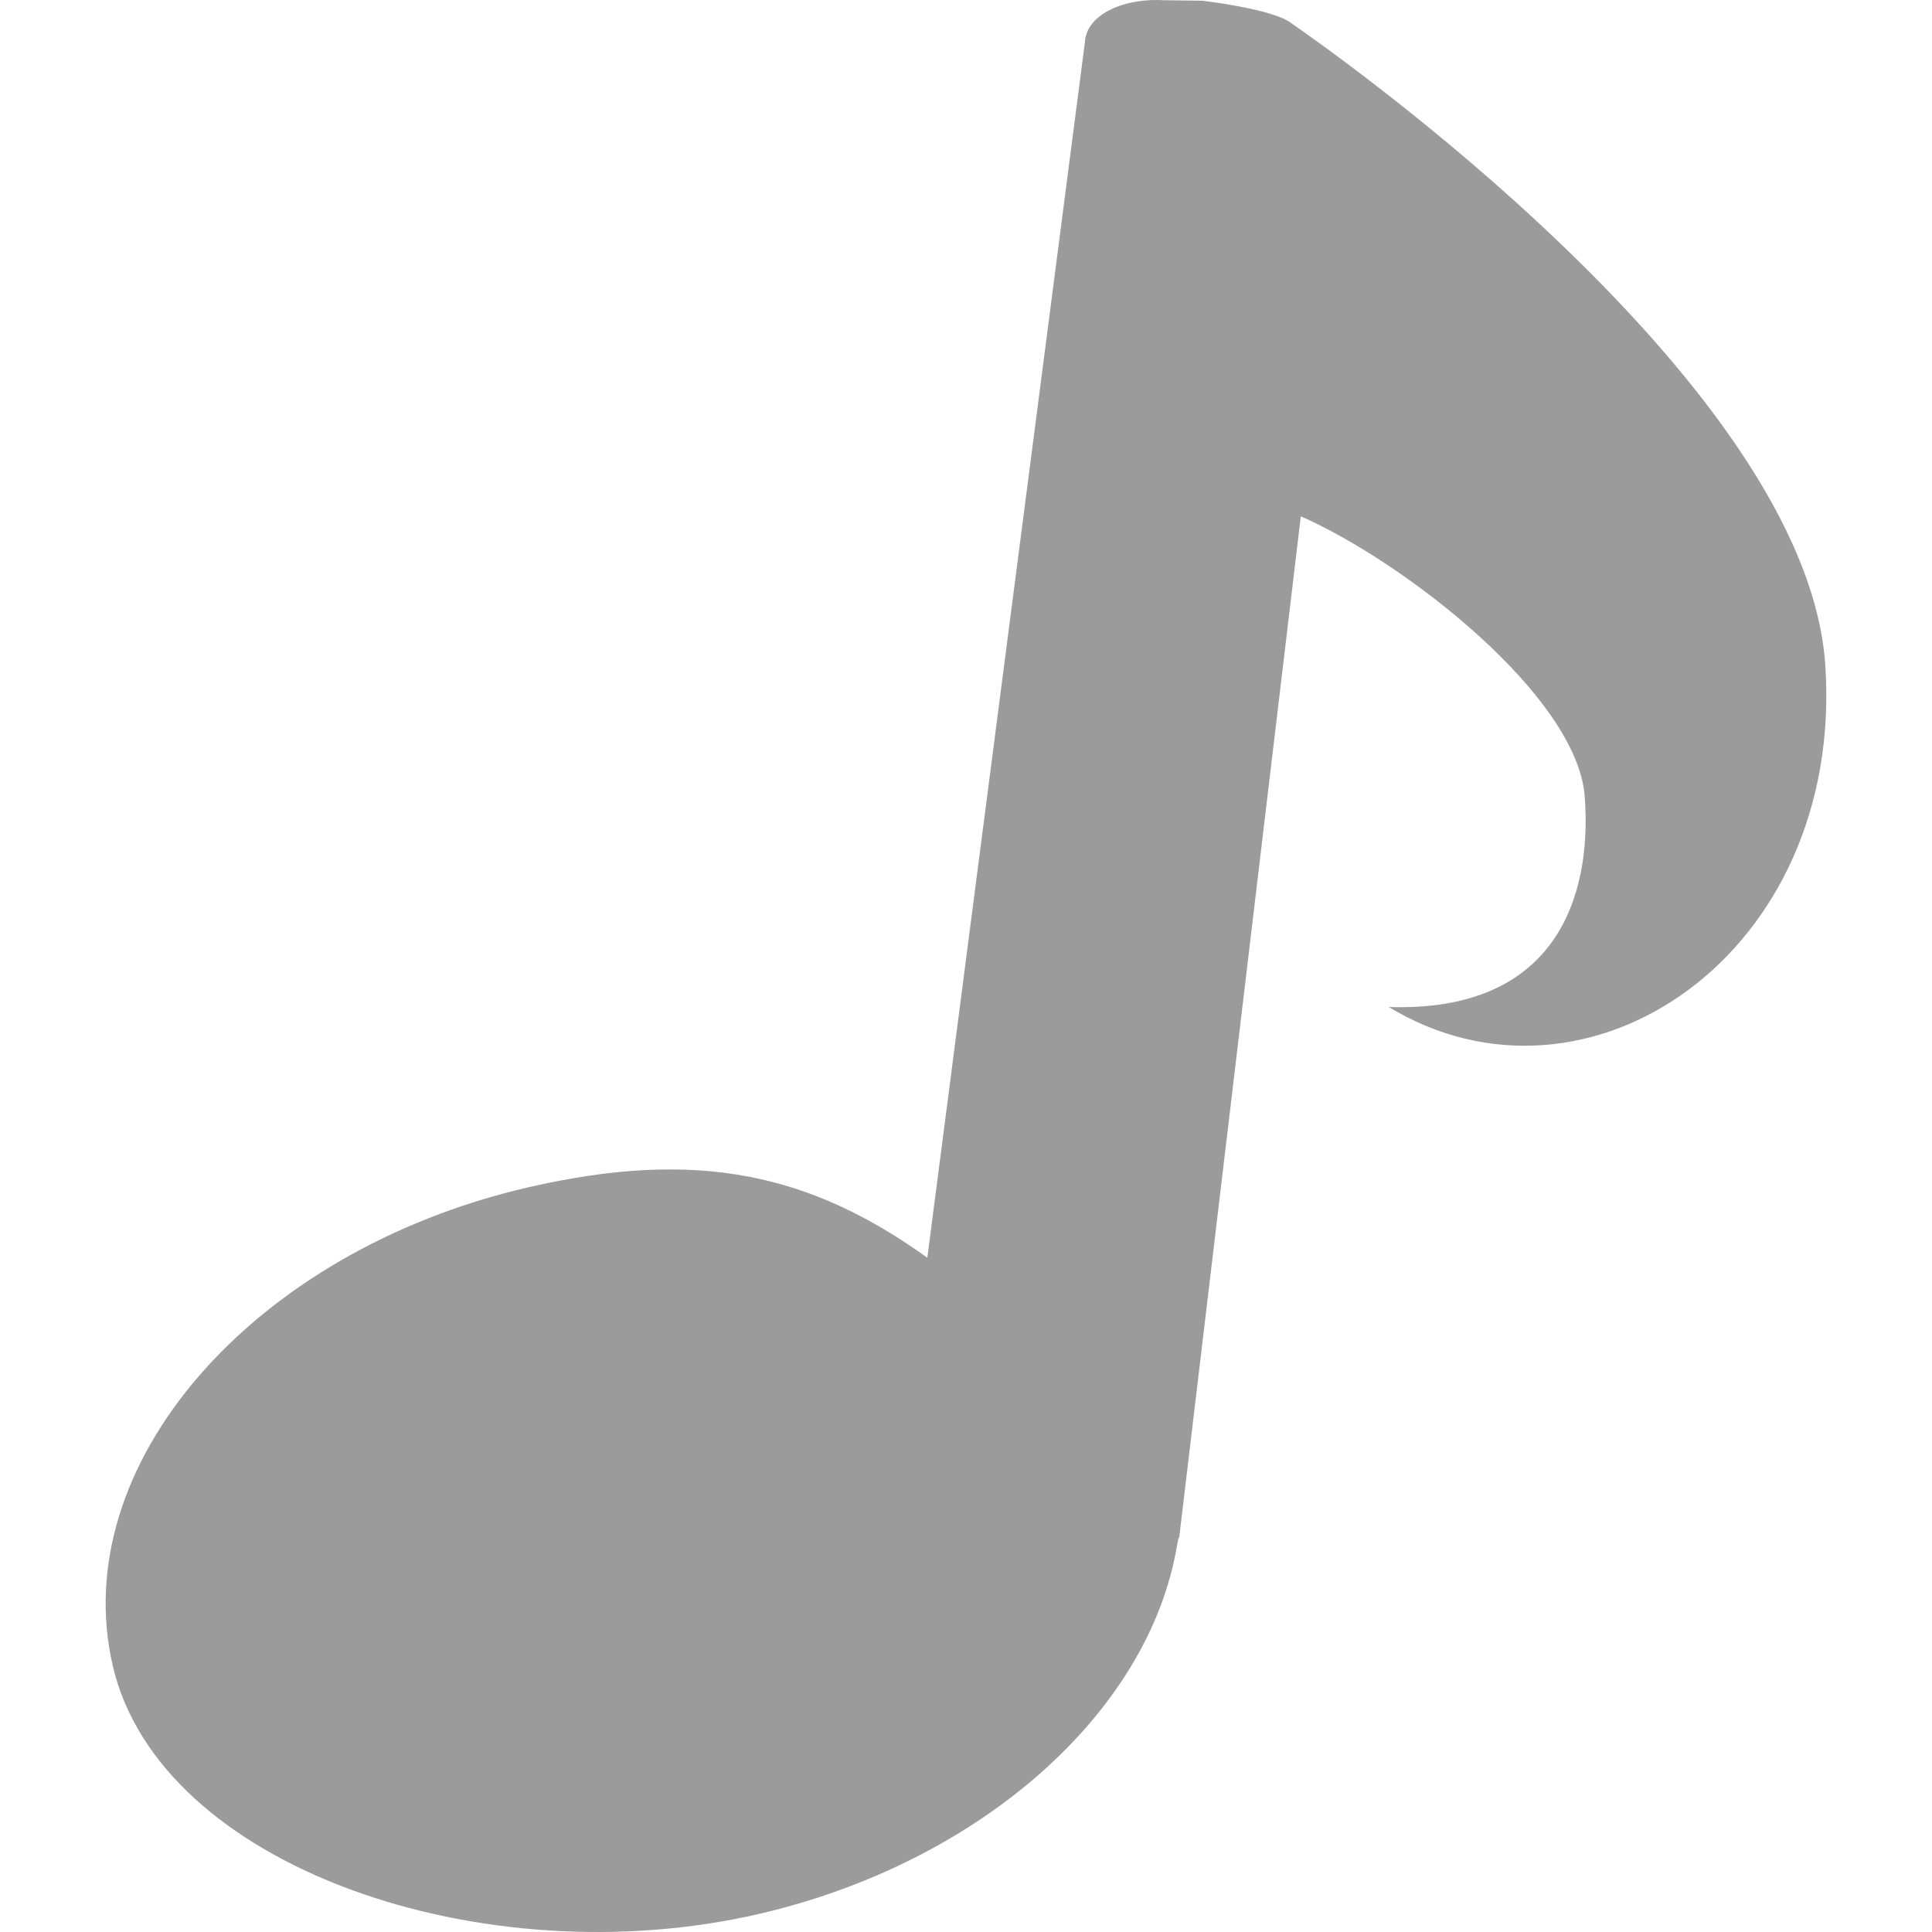
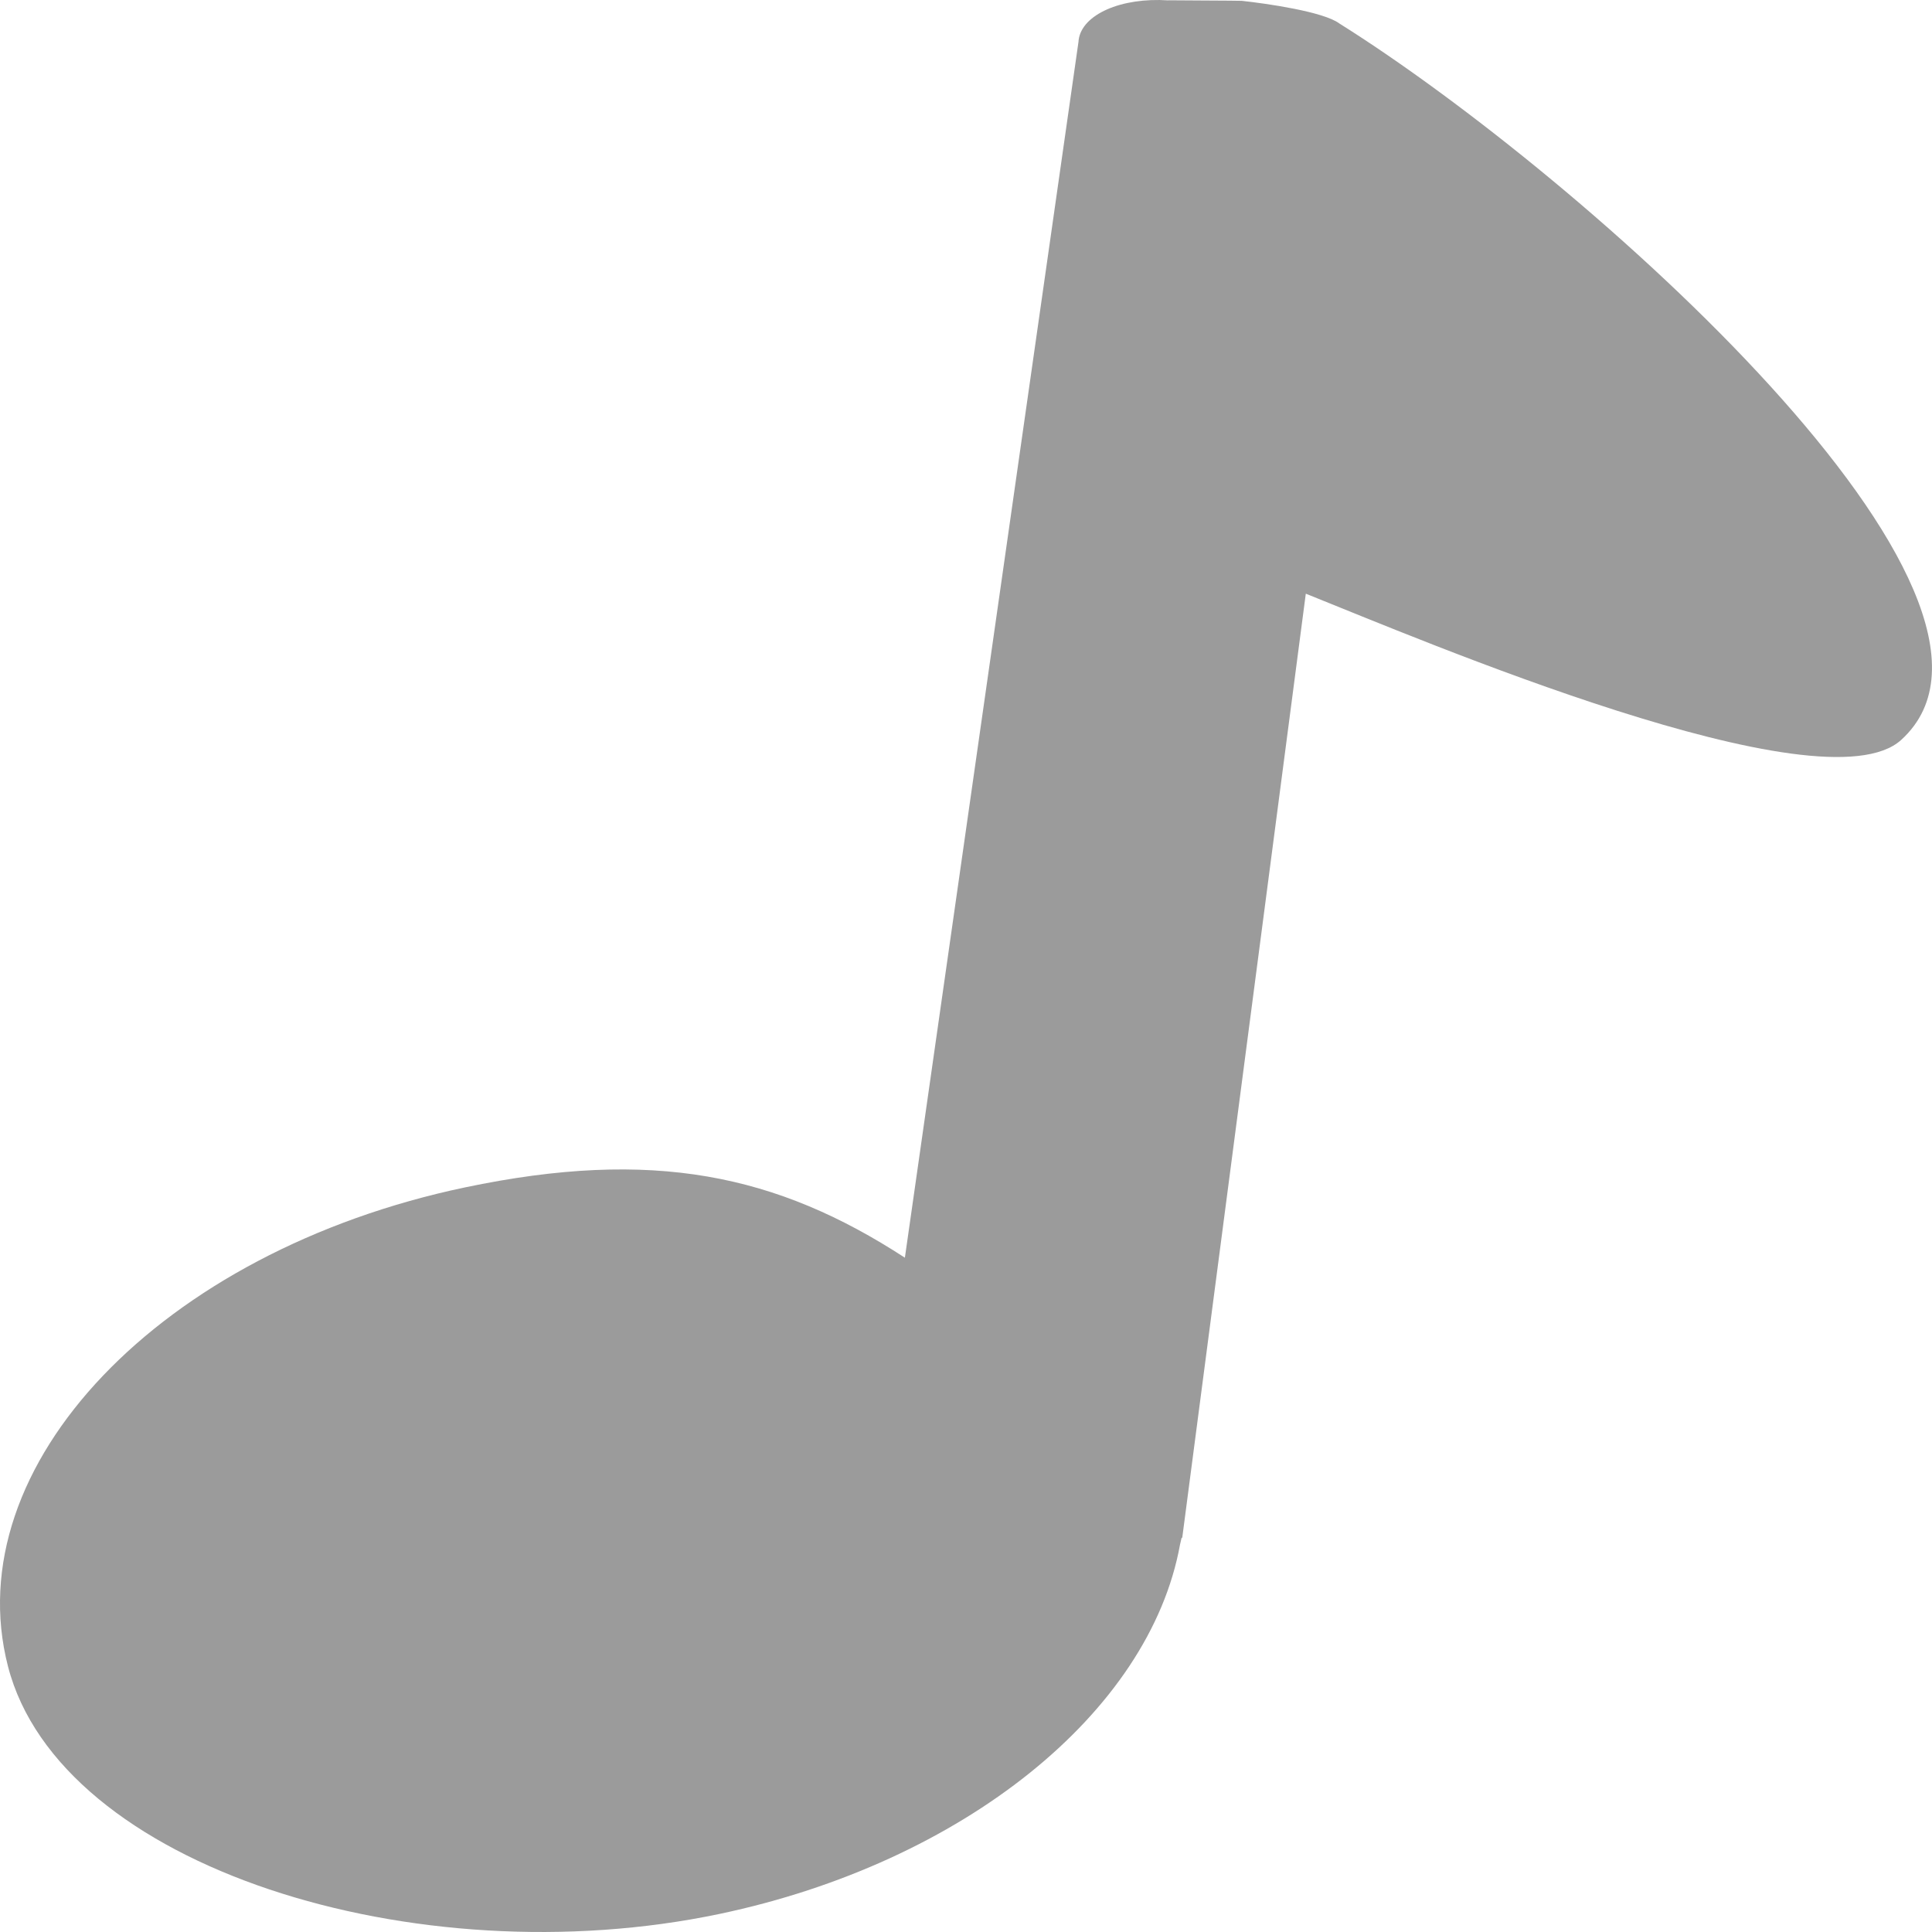
<svg xmlns="http://www.w3.org/2000/svg" width="128" height="128" viewBox="0 0 128 128" id="svg2" version="1.1">
  <defs id="defs4" />
  <g id="layer1" transform="translate(0,-924.3622)">
-     <path style="opacity:1;fill:#000000;fill-opacity:0.392;fill-rule:evenodd;stroke:none;stroke-width:8;stroke-linecap:round;stroke-linejoin:round;stroke-miterlimit:4;stroke-dasharray:none;stroke-opacity:1" d="m 77.29,924.385 -1.45e-4,0.002 c -2.848,-0.211 -5.206,0.938 -5.4,2.631 -0.003,0.039 -0.006,0.078 -0.007,0.118 l -0.002,-1.4e-4 -10.443,80.552 c -7.705,-5.517 -15.16,-7.272 -26.468,-4.656 -18.294,4.236 -30.601,18.444 -27.488,31.735 3.112,13.291 24.52,20.632 42.814,16.396 14.608,-3.386 25.86,-13.325 27.694,-24.464 0.034,-0.152 0.066,-0.304 0.095,-0.456 l 0.039,0 8.058,-67.673 c 6.865,3.021 18.317,11.908 18.812,18.577 0.495,6.667 -1.926,14.3 -12.988,13.93 13.186,7.993 30.2,-3.531 28.926,-22.641 -1.248,-18.728 -33.114,-40.976 -35.36,-42.522 -0.947,-0.778 -4.367,-1.32 -5.872,-1.498 -0.128,-0.015 -2.282,-0.027 -2.41,-0.036 z" id="path3336" />
+     <path style="opacity:1;fill:#000000;fill-opacity:0.392;fill-rule:evenodd;stroke:none;stroke-width:8;stroke-linecap:round;stroke-linejoin:round;stroke-miterlimit:4;stroke-dasharray:none;stroke-opacity:1" d="m 77.409,924.385 -1.61e-4,0.002 c -3.136,-0.211 -5.733,0.938 -5.947,2.631 -0.004,0.039 -0.006,0.078 -0.008,0.118 l -0.002,-1.4e-4 -11.501,80.552 c -8.486,-5.517 -16.695,-7.272 -29.149,-4.656 -20.147,4.236 -33.7,18.444 -30.272,31.735 3.428,13.291 27.003,20.632 47.15,16.396 16.088,-3.386 28.479,-13.325 30.499,-24.464 0.038,-0.152 0.073,-0.304 0.105,-0.456 l 0.043,0 8.186,-62.548 c 7.56,3.021 34.25,14.421 39.45,9.685 10.309,-9.391 -21.073,-37.333 -37.231,-47.465 -1.043,-0.778 -4.809,-1.32 -6.467,-1.498 -0.141,-0.015 -4.716,-0.027 -4.857,-0.036 z" id="path3336" />
  </g>
</svg>
